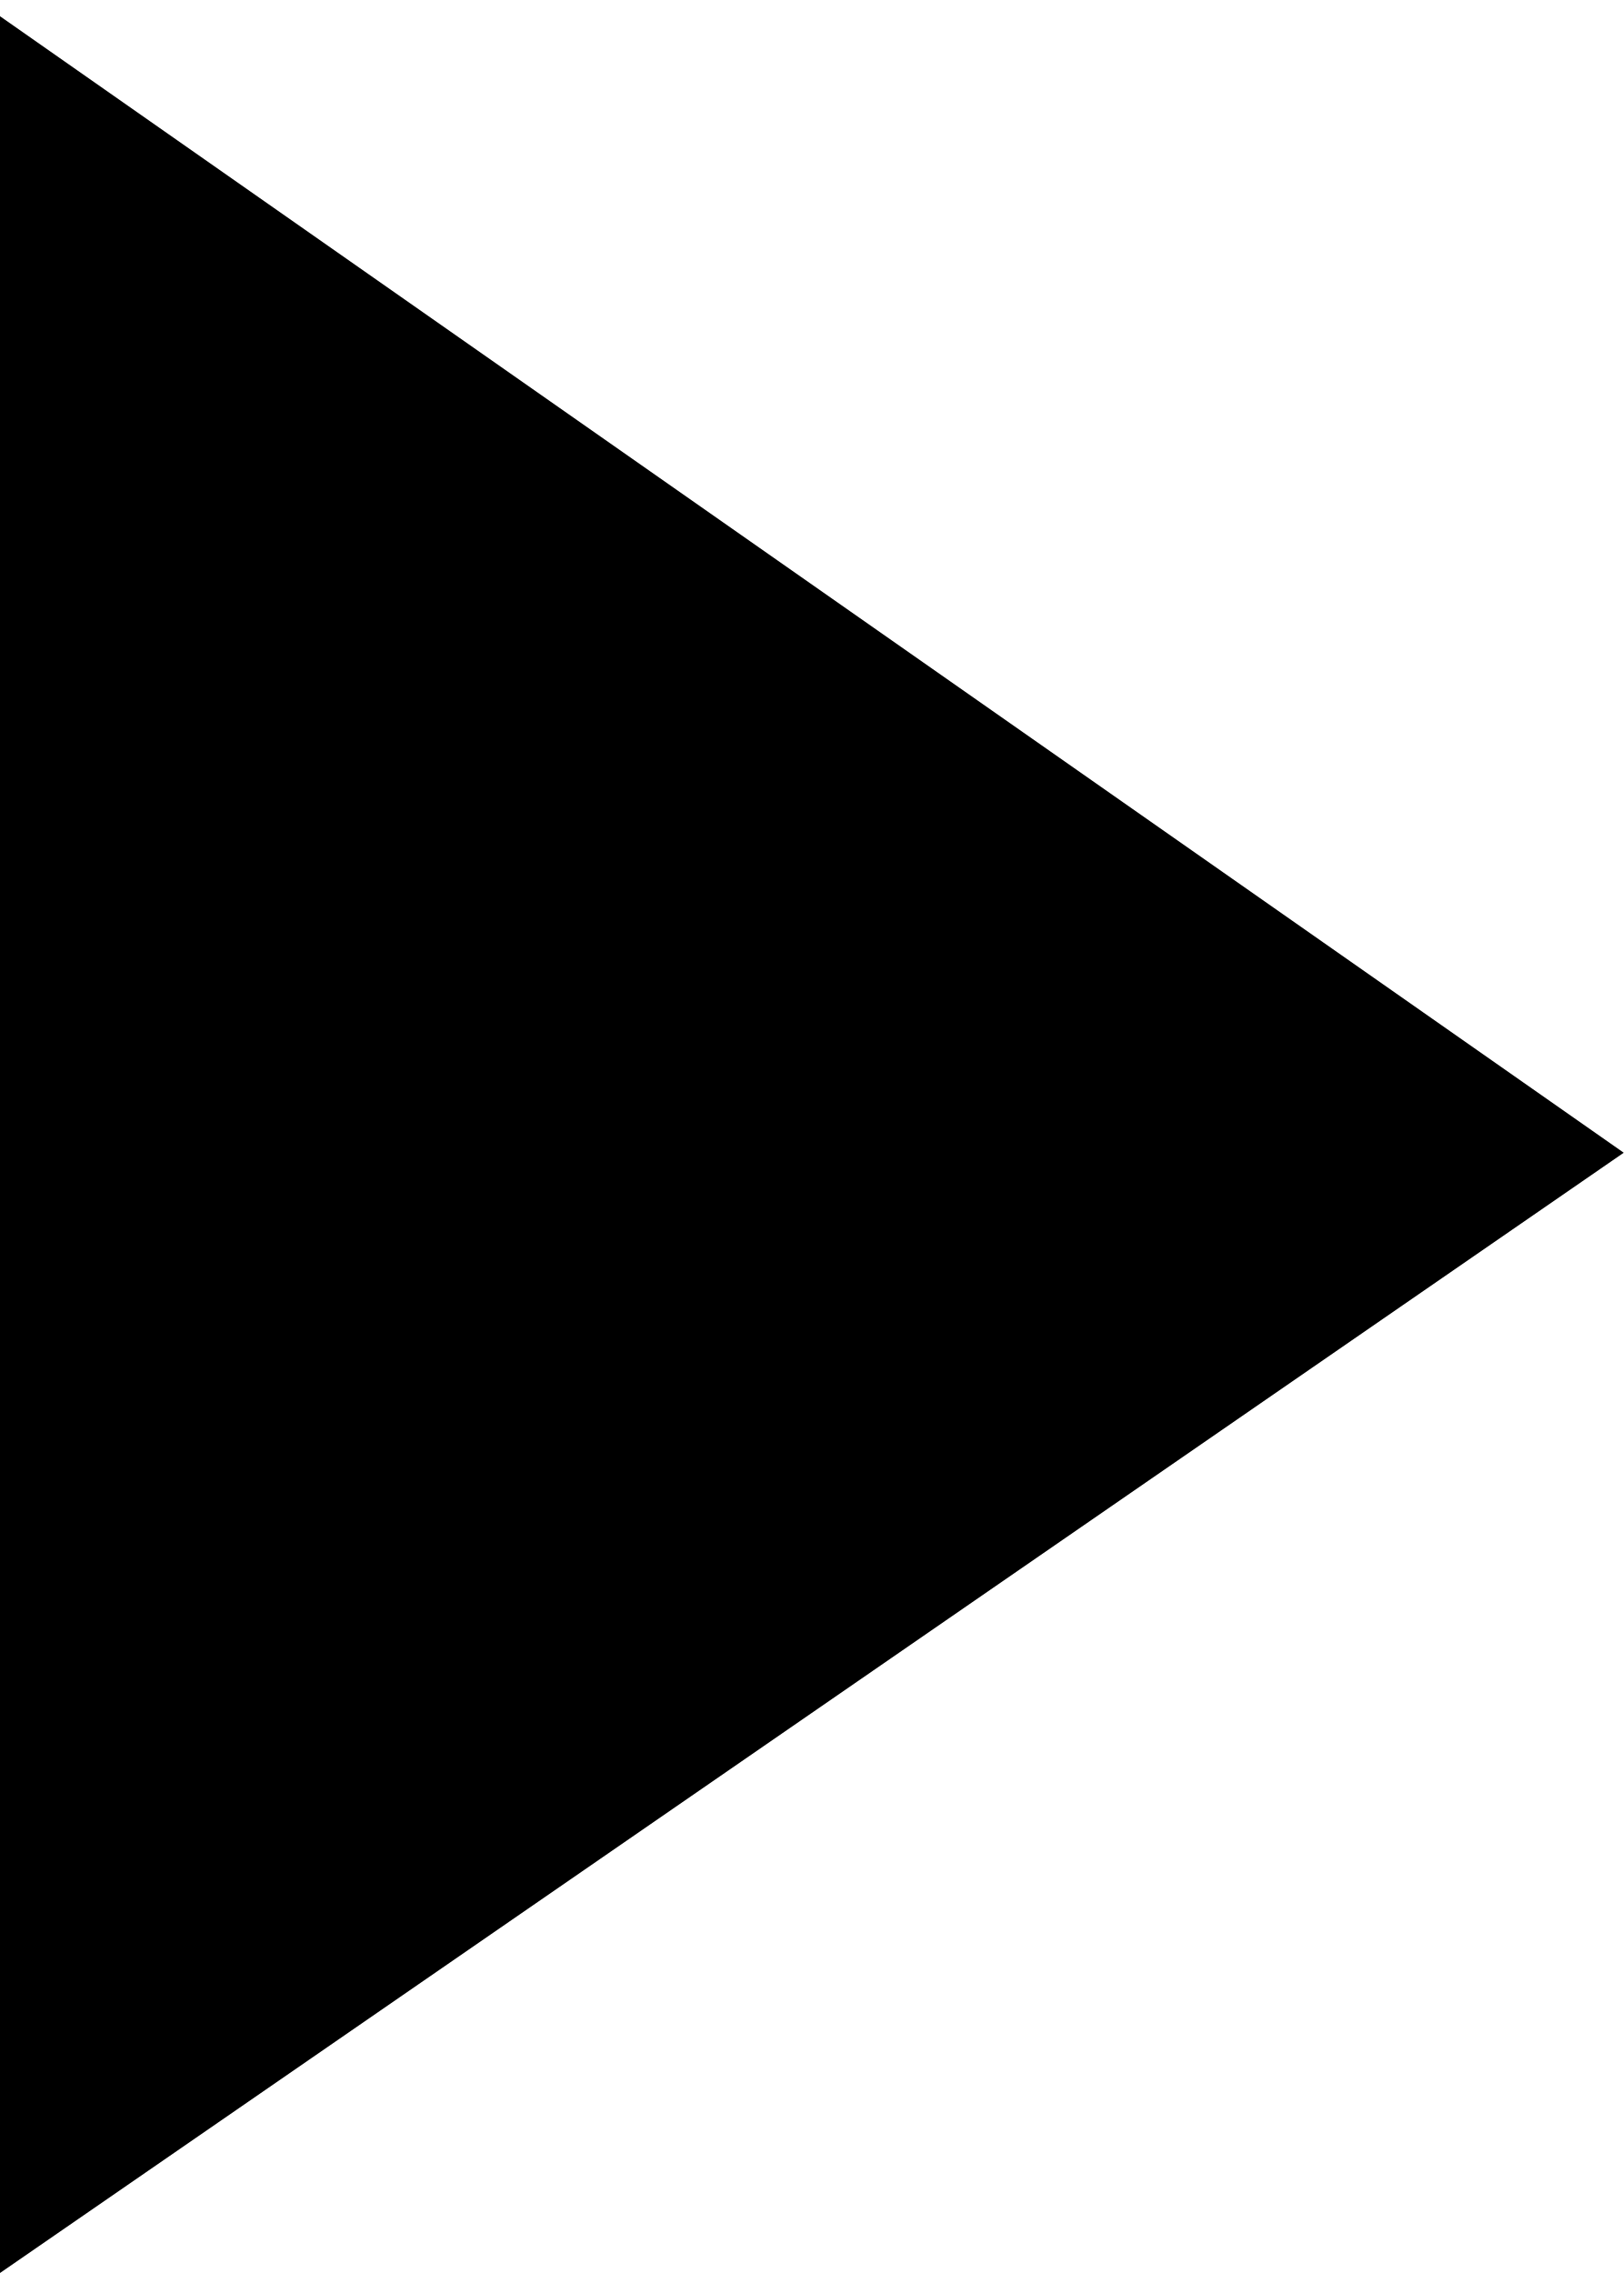
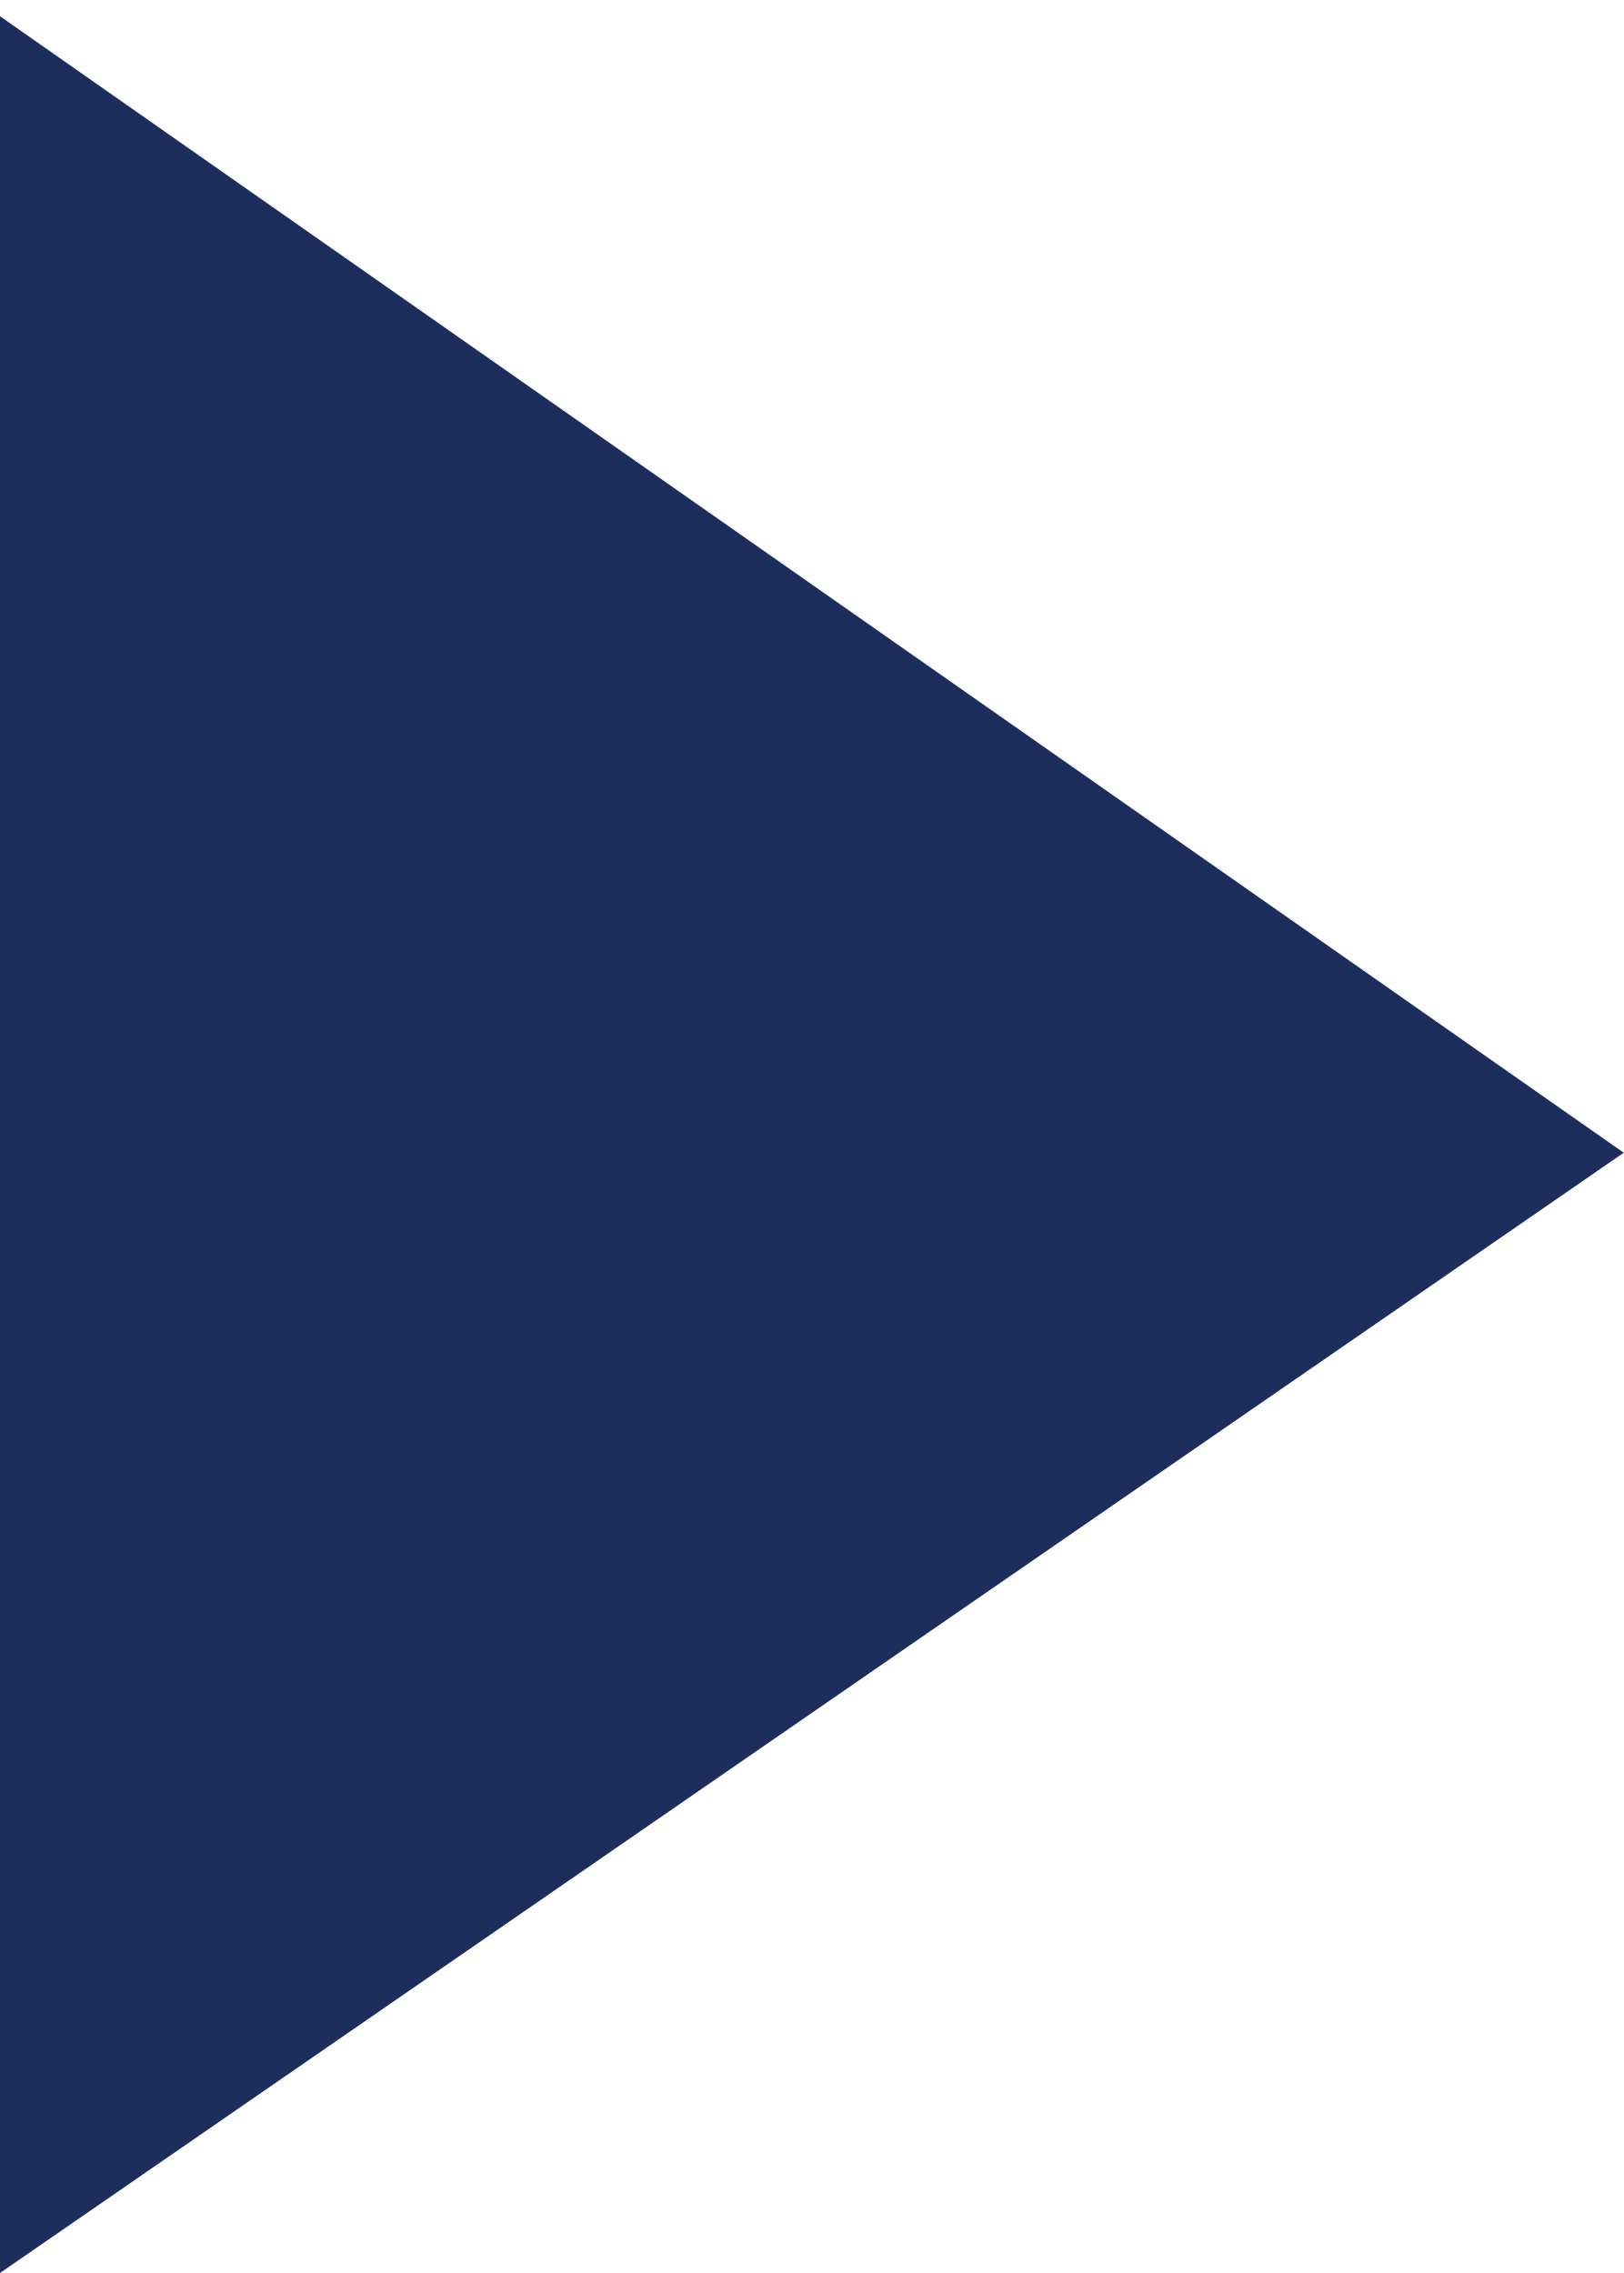
<svg xmlns="http://www.w3.org/2000/svg" version="1.1" id="Layer_1" x="0px" y="0px" viewBox="0 0 10 14" style="enable-background:new 0 0 10 14" xml:space="preserve">
-   <polygon points="0,14 0,0.1 10,7.1 " />
+   <polygon points="0,14 0,0.1 10,7.1 " fill="#1d2e5d" />
</svg>
